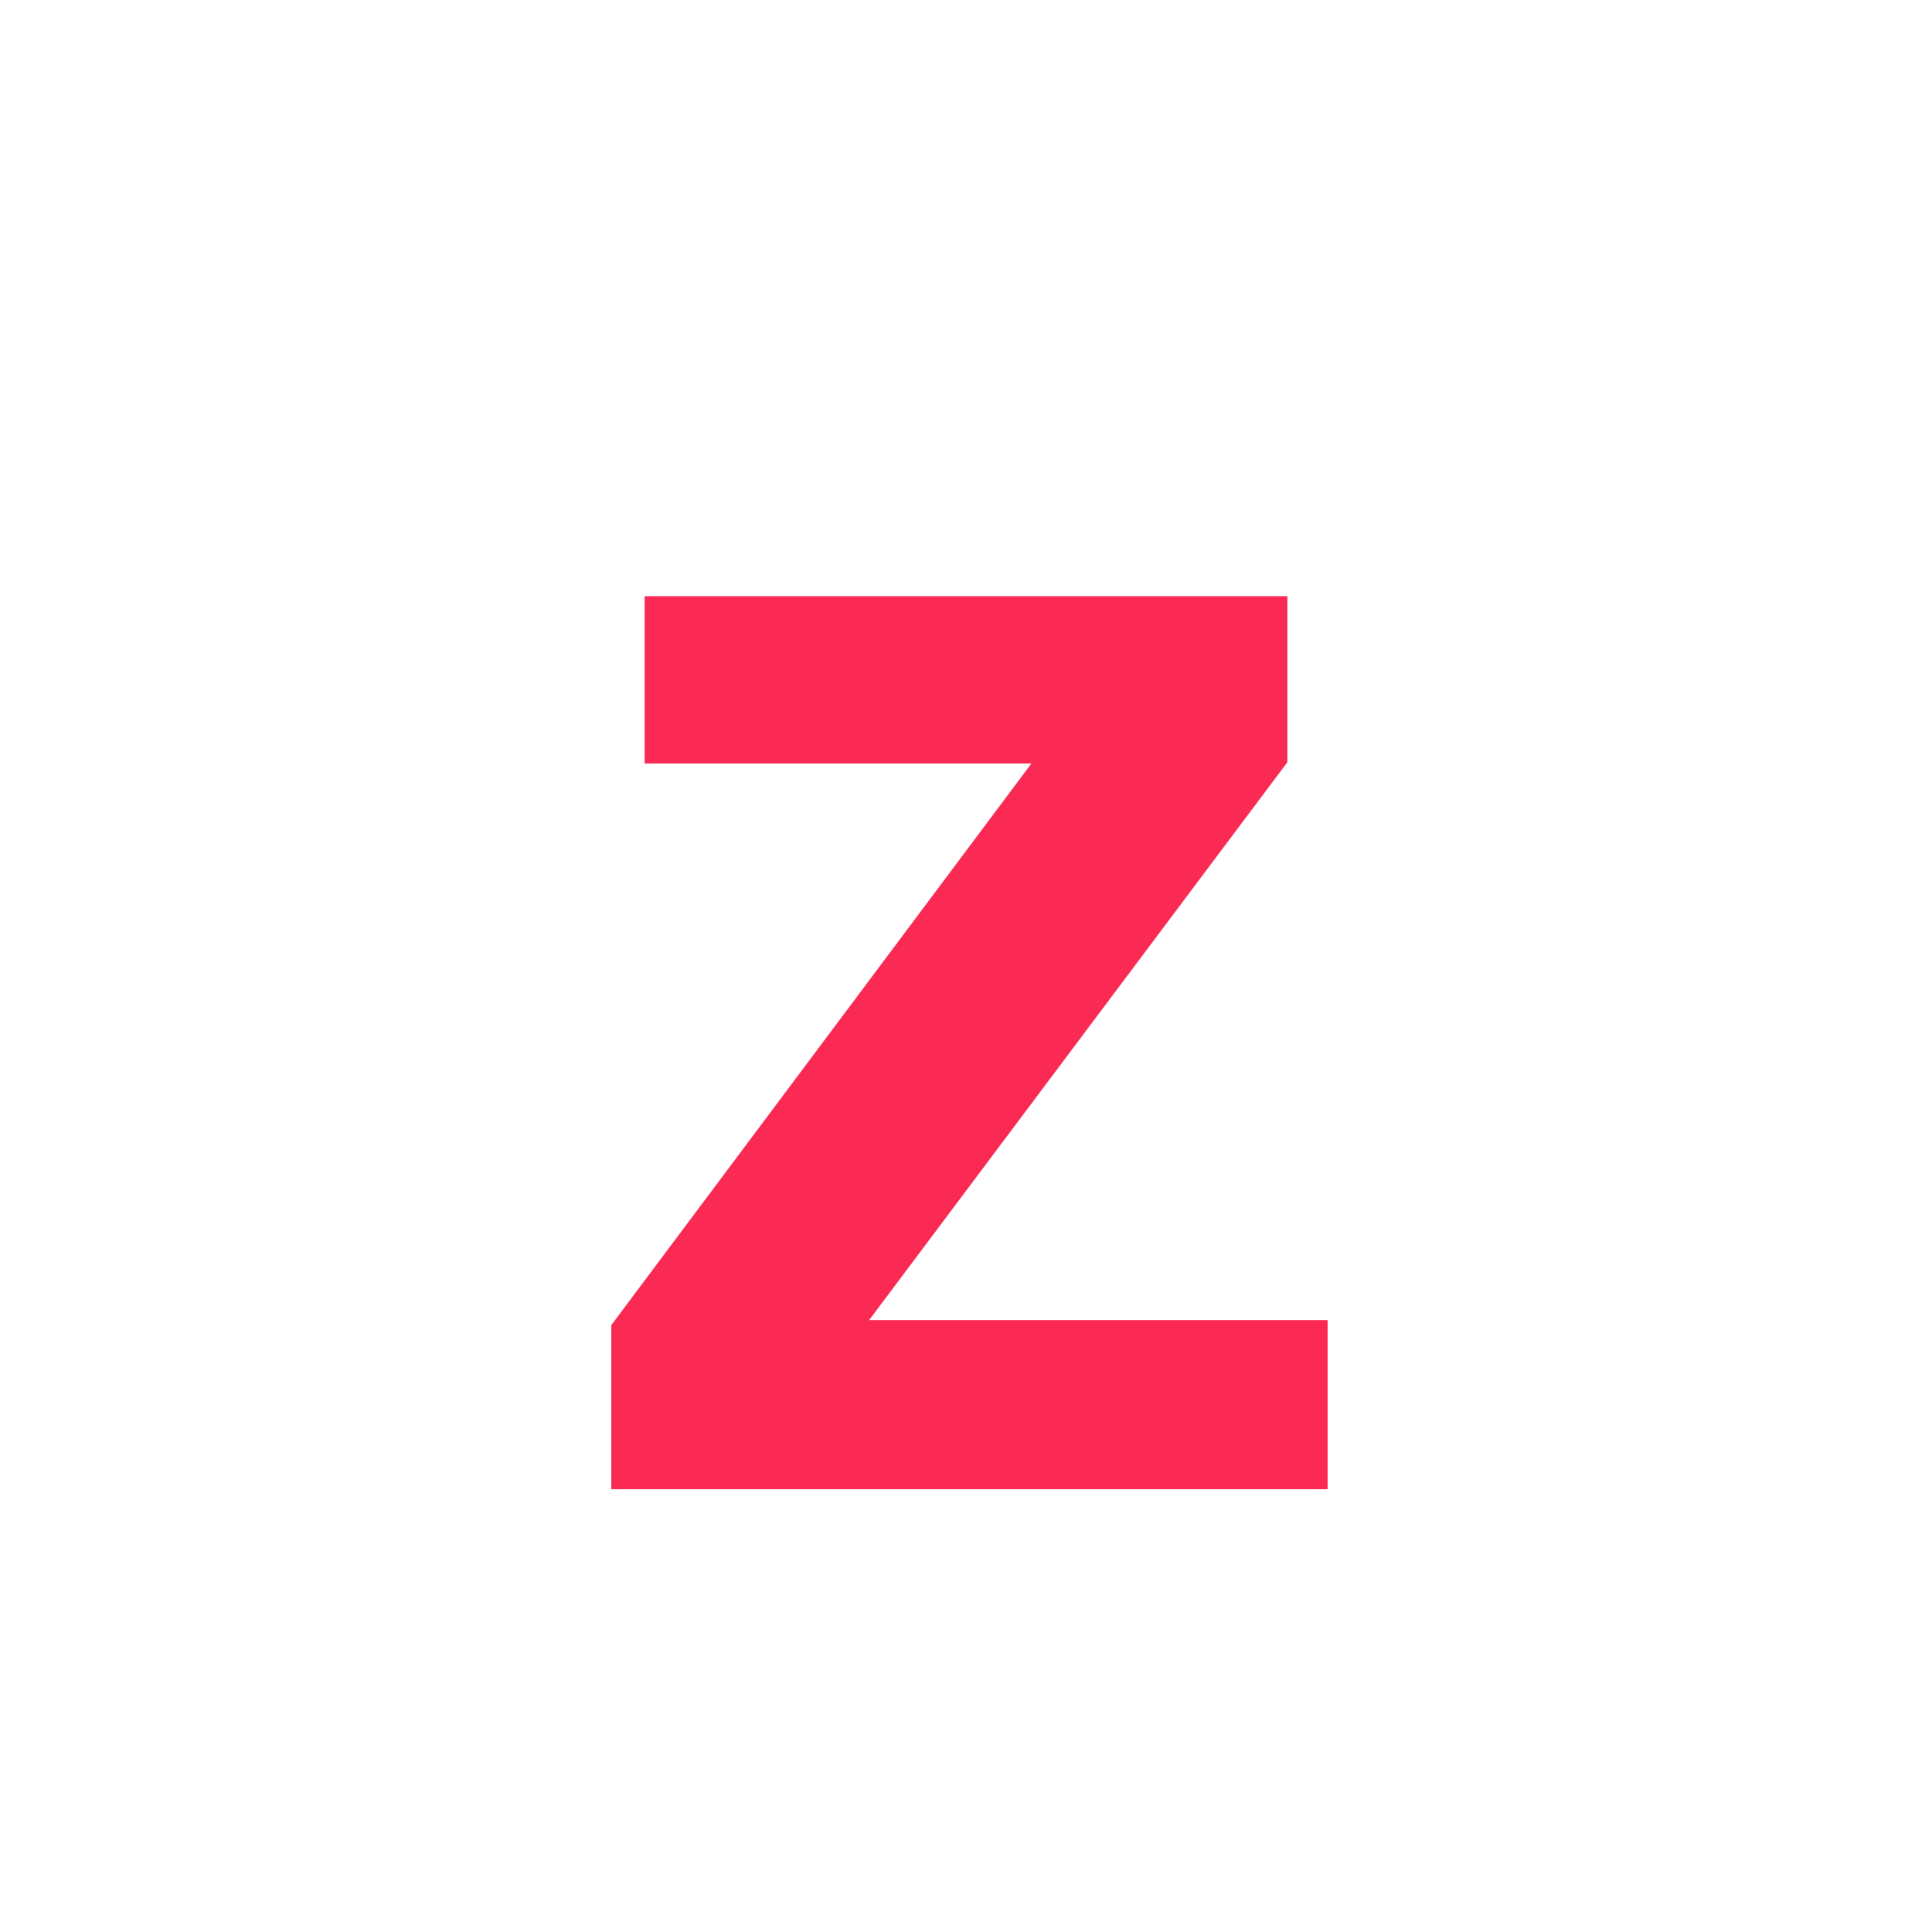
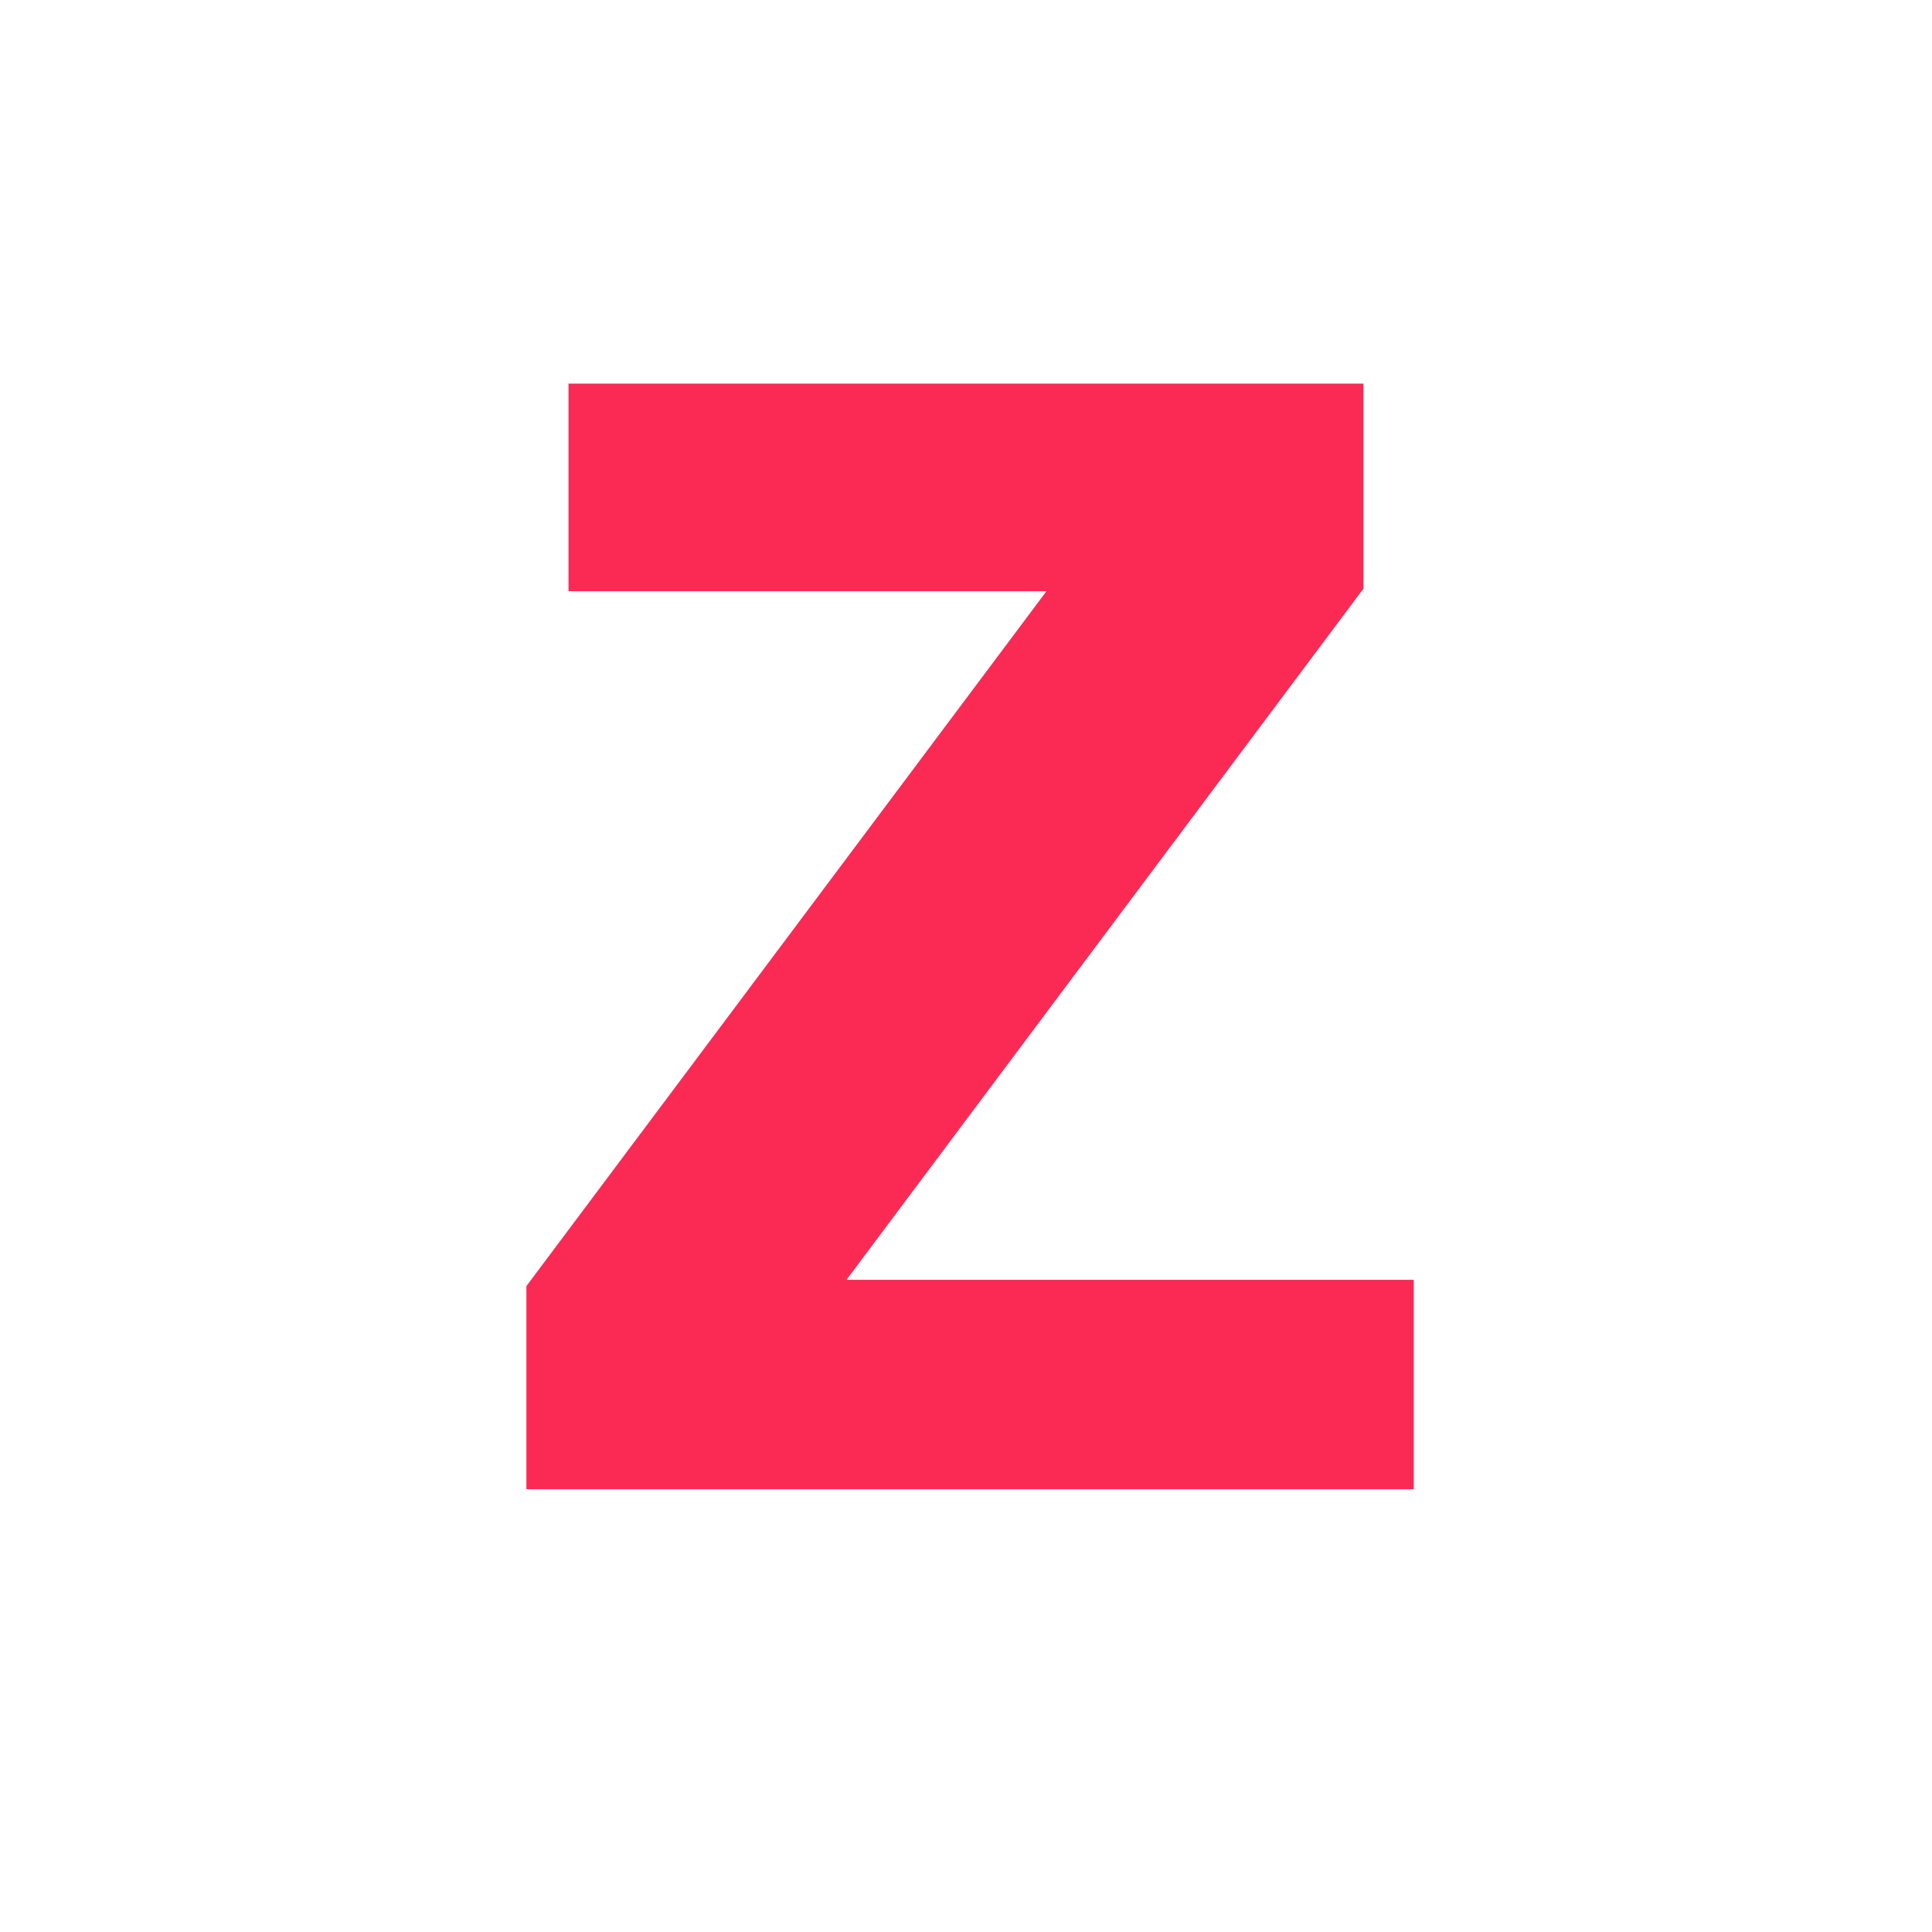
<svg xmlns="http://www.w3.org/2000/svg" viewBox="0 0 48 48">
-   <text x="24" y="37" fill="#fa2a55" font-family="Arial, Helvetica, sans-serif" font-size="42" font-weight="900" text-anchor="middle">z</text>
+   <text x="24" y="37" fill="#fa2a55" font-family="Arial, Helvetica, sans-serif" font-size="52" font-weight="900" text-anchor="middle">z</text>
</svg>
